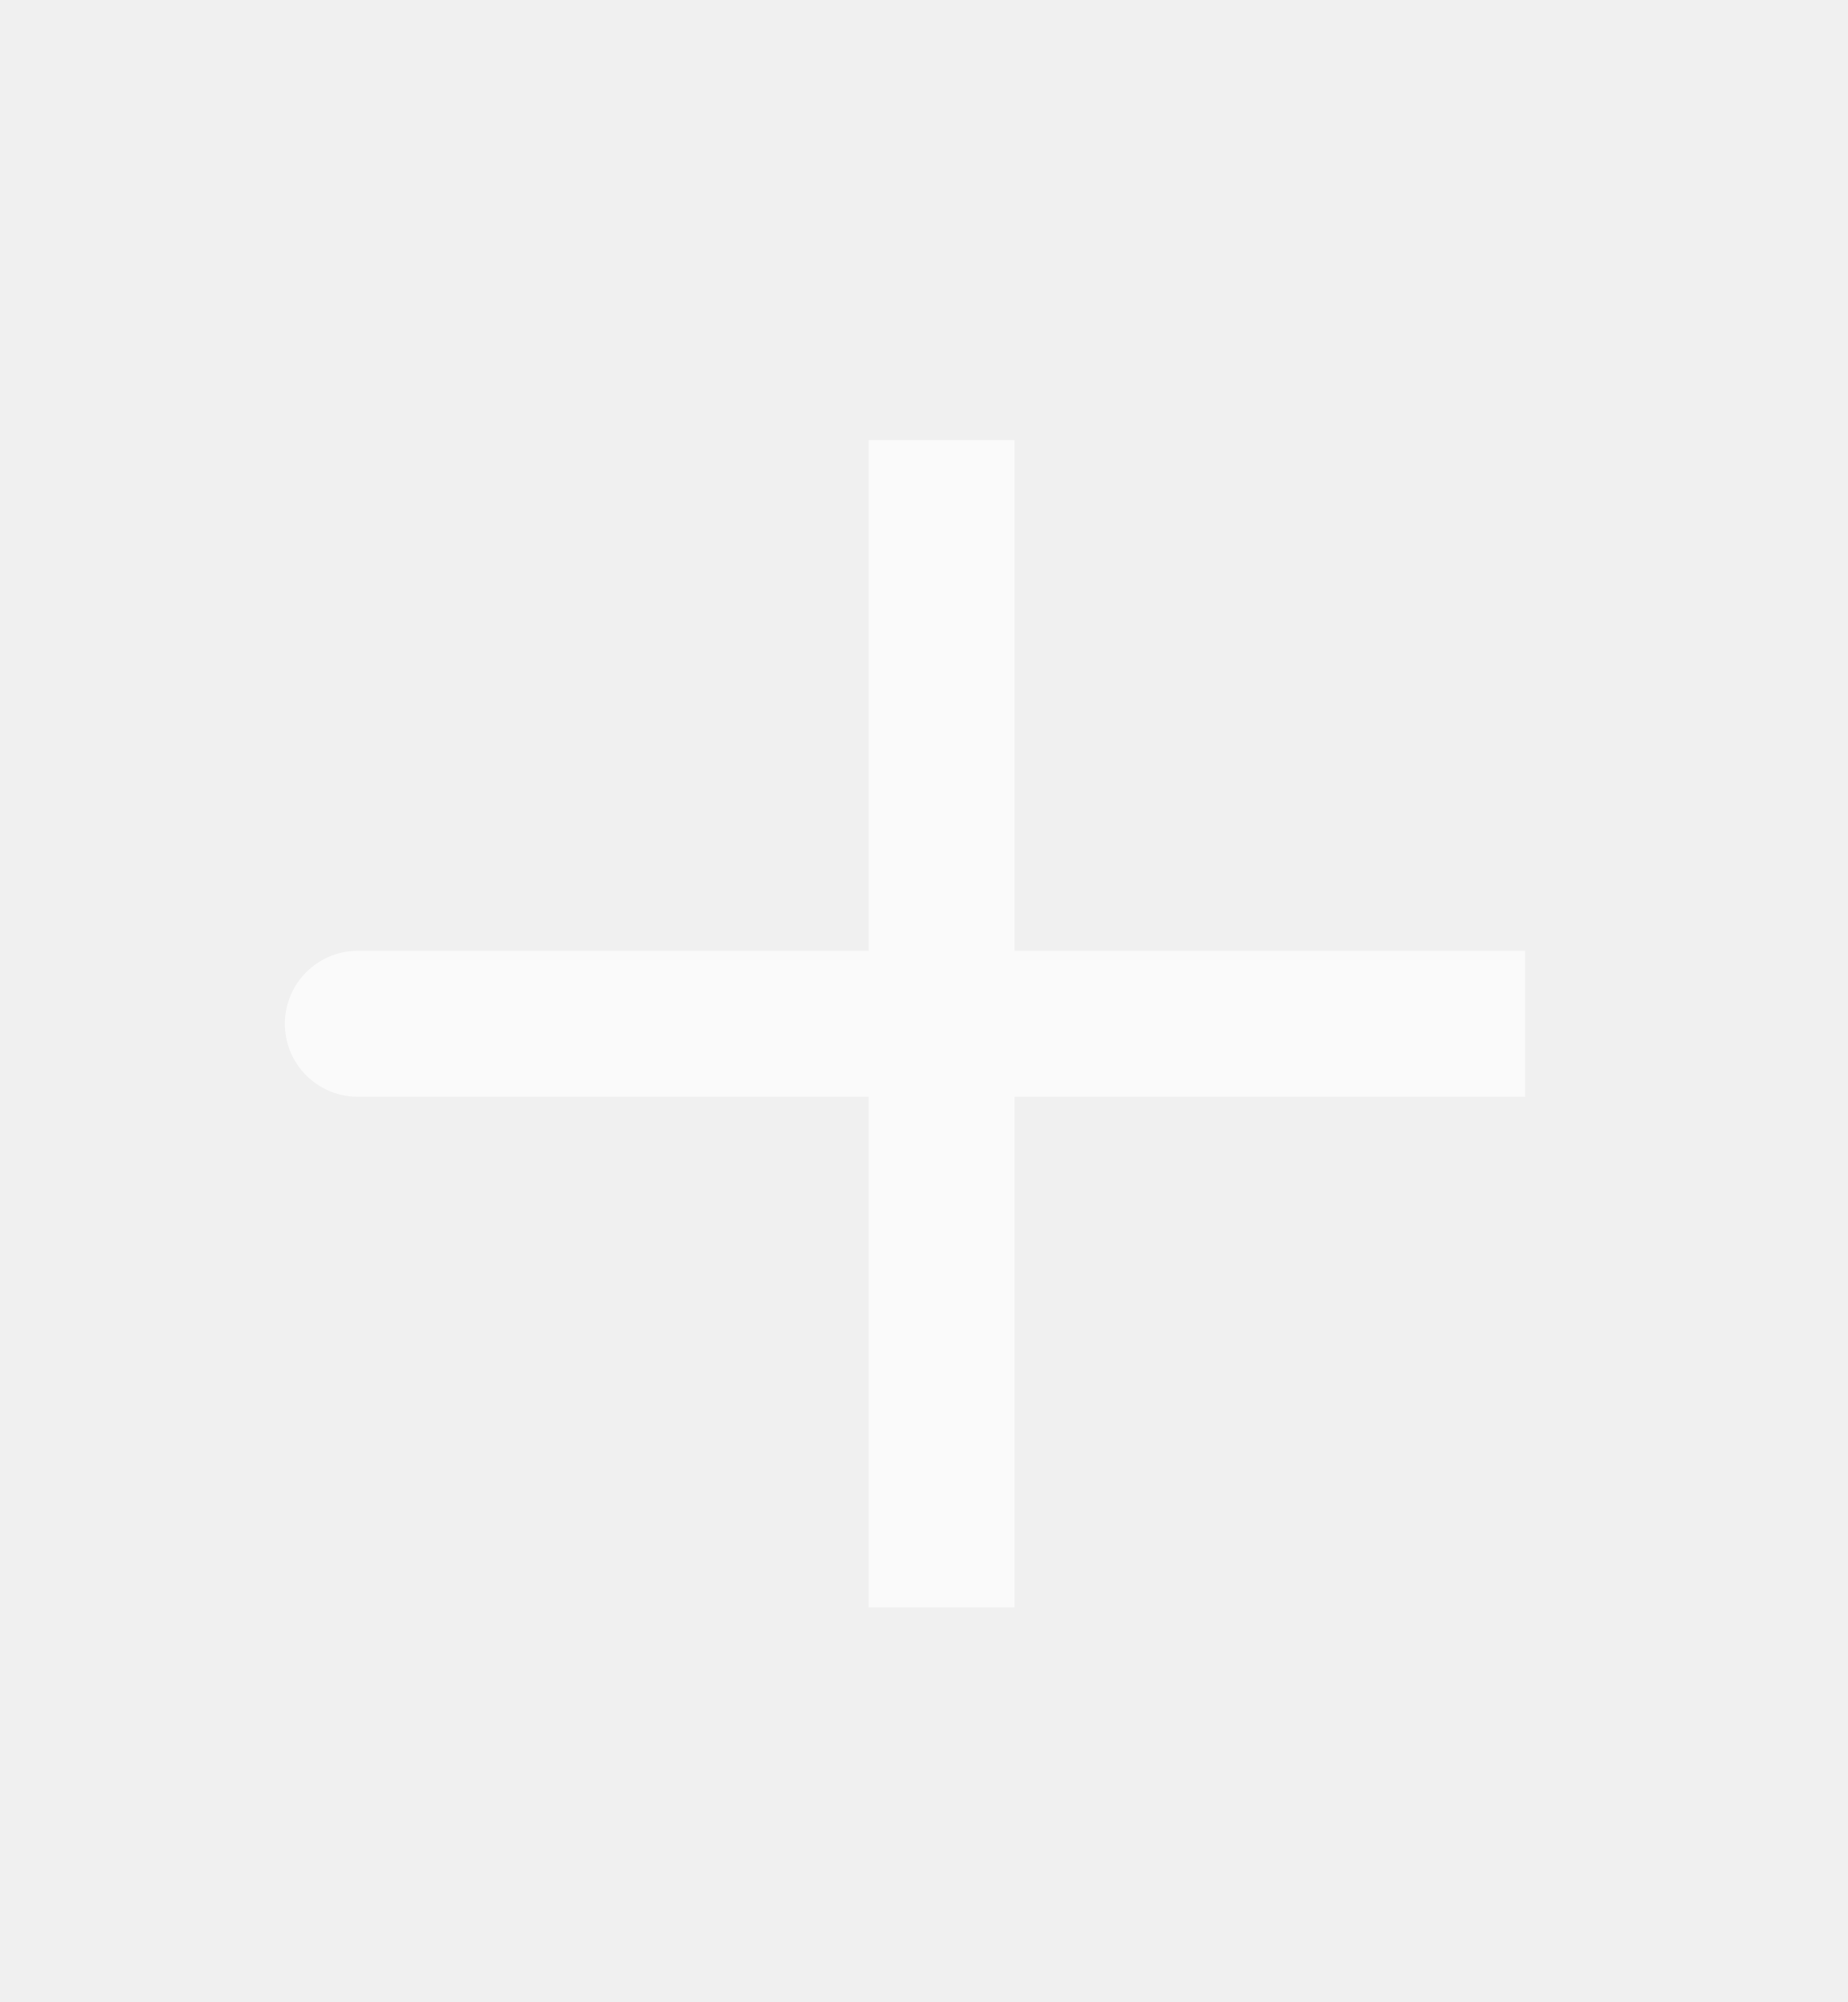
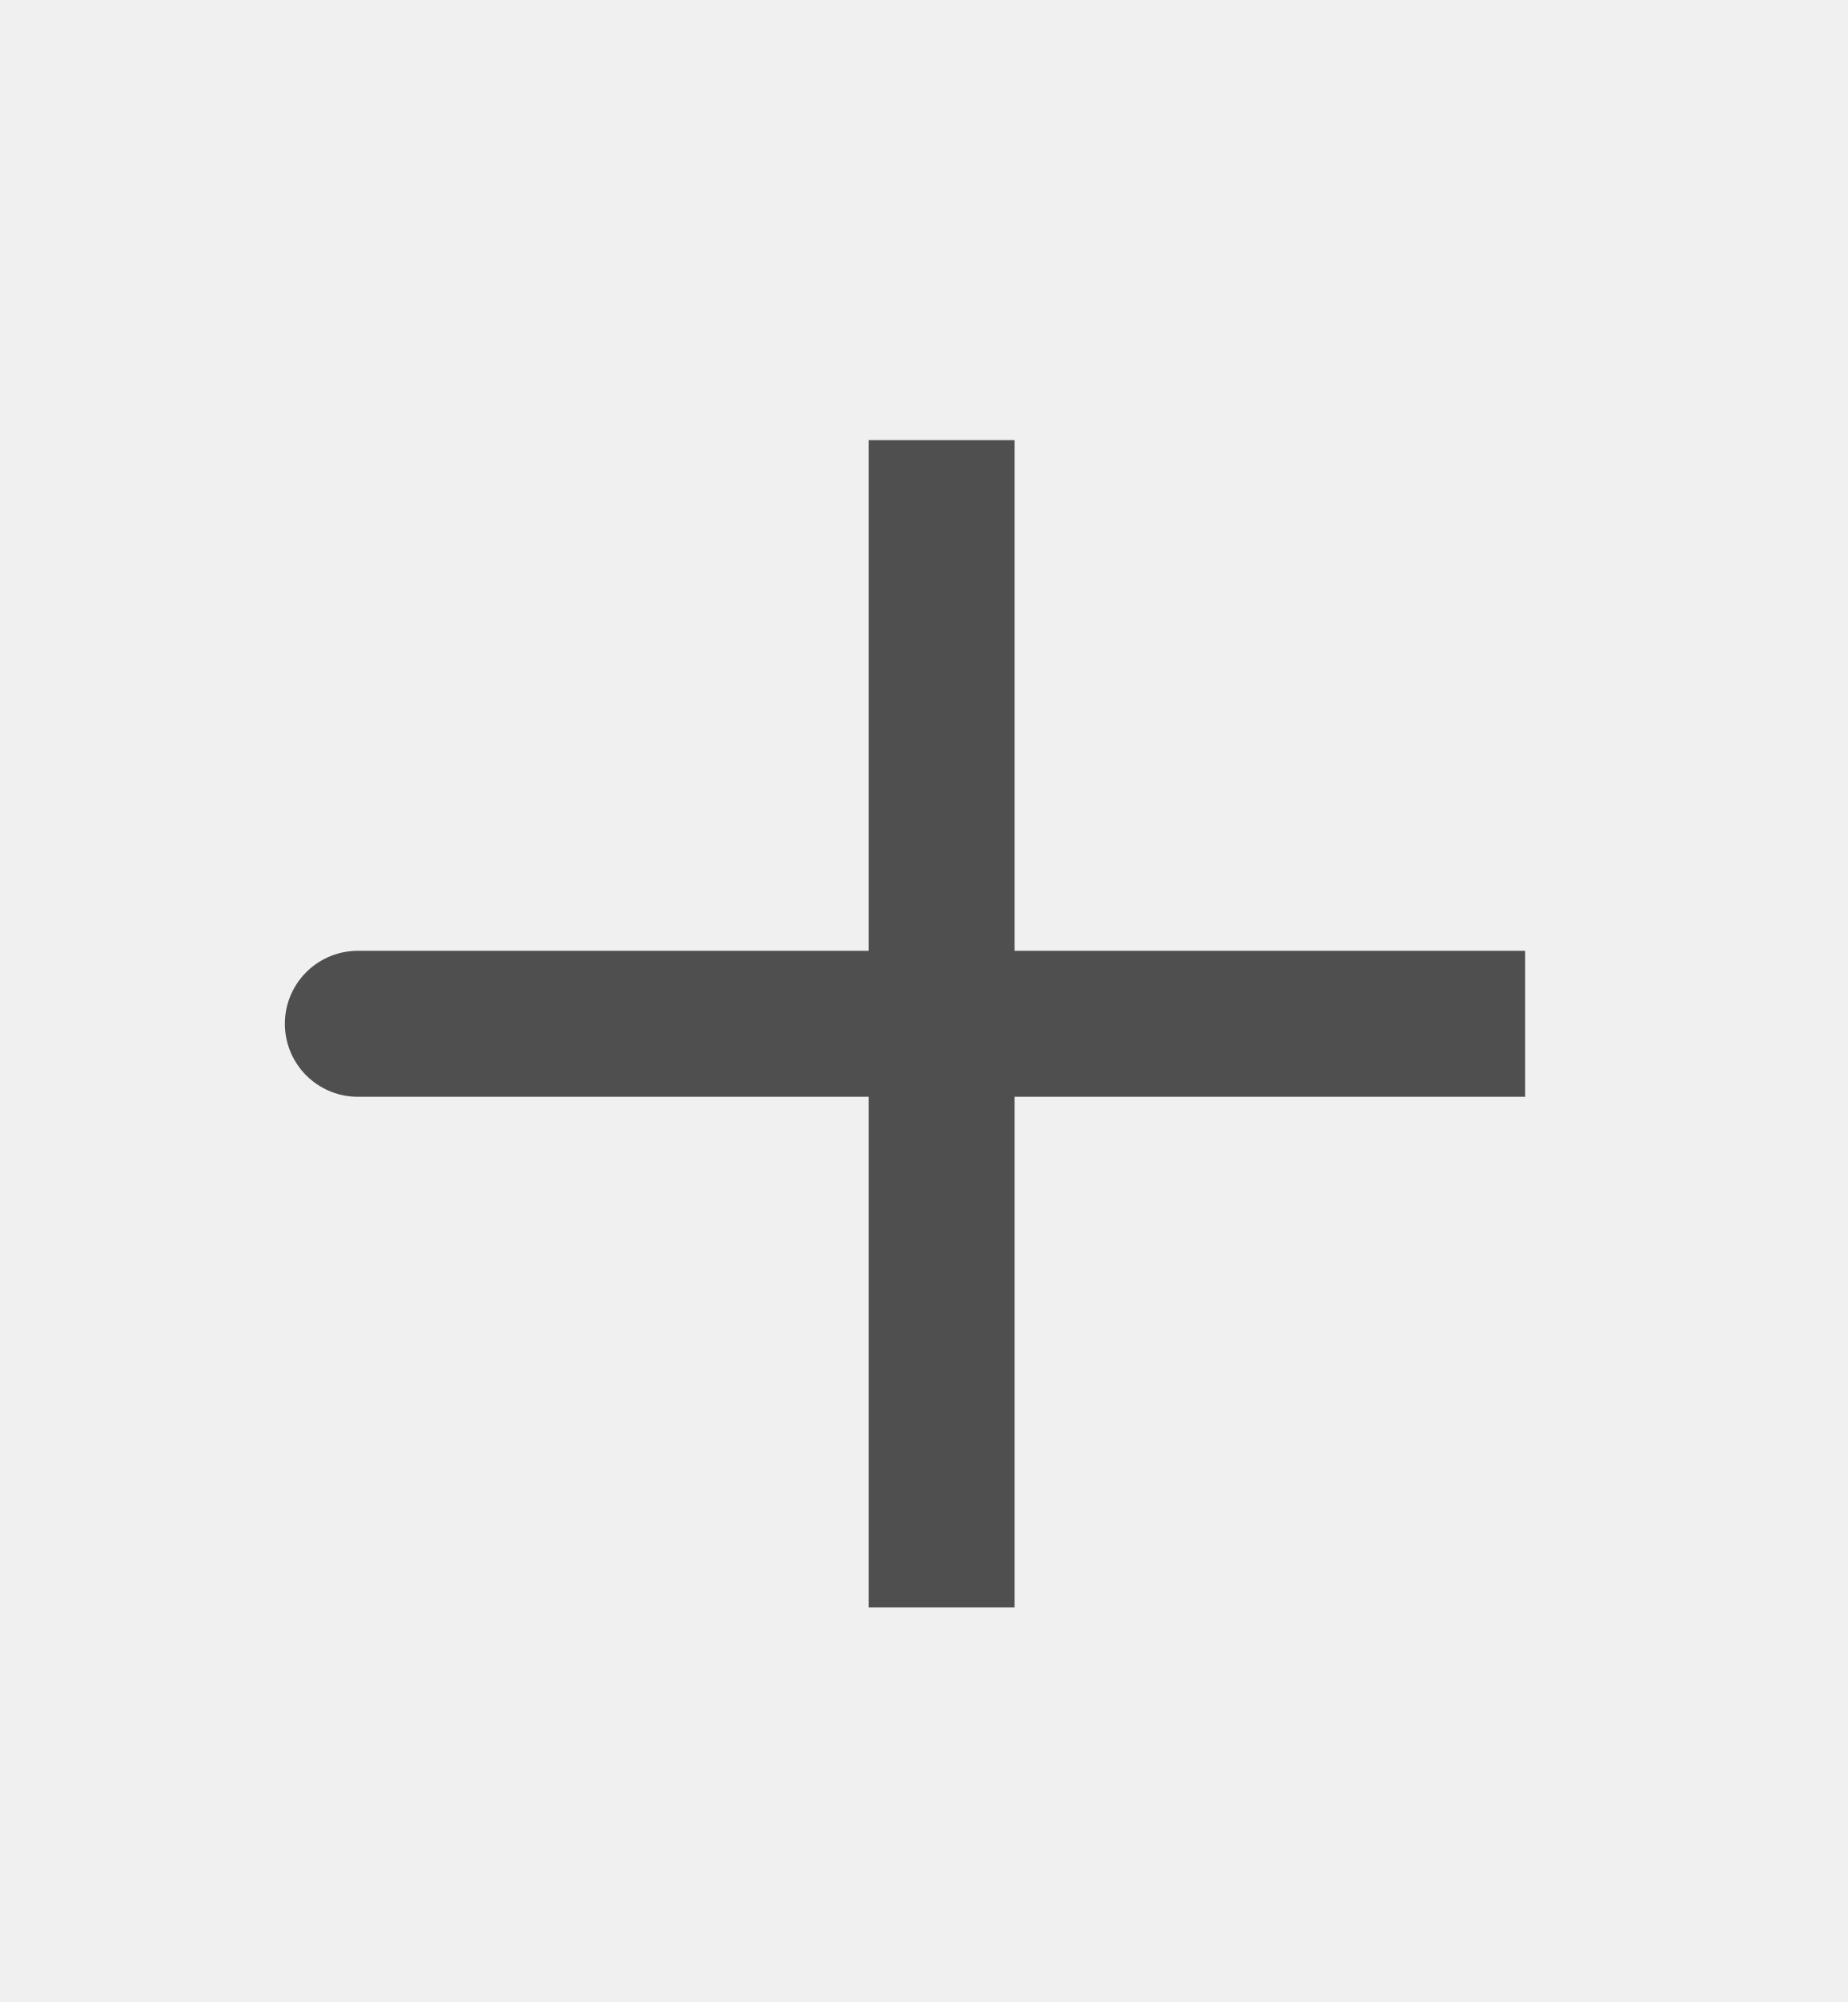
<svg xmlns="http://www.w3.org/2000/svg" width="12" height="13" viewBox="0 0 12 13" fill="none">
-   <path d="M6.115 6.648H2.324M6.115 10.438V6.648V10.438ZM6.115 6.648V2.858V6.648ZM6.115 6.648H9.905H6.115Z" stroke="white" stroke-opacity="0.67" stroke-width="0.948" stroke-linecap="round" />
+   <path d="M6.115 6.648H2.324M6.115 10.438V6.648V10.438ZM6.115 6.648V2.858V6.648ZM6.115 6.648H9.905H6.115Z" stroke="black" stroke-opacity="0.67" stroke-width="0.948" stroke-linecap="round" />
</svg>
